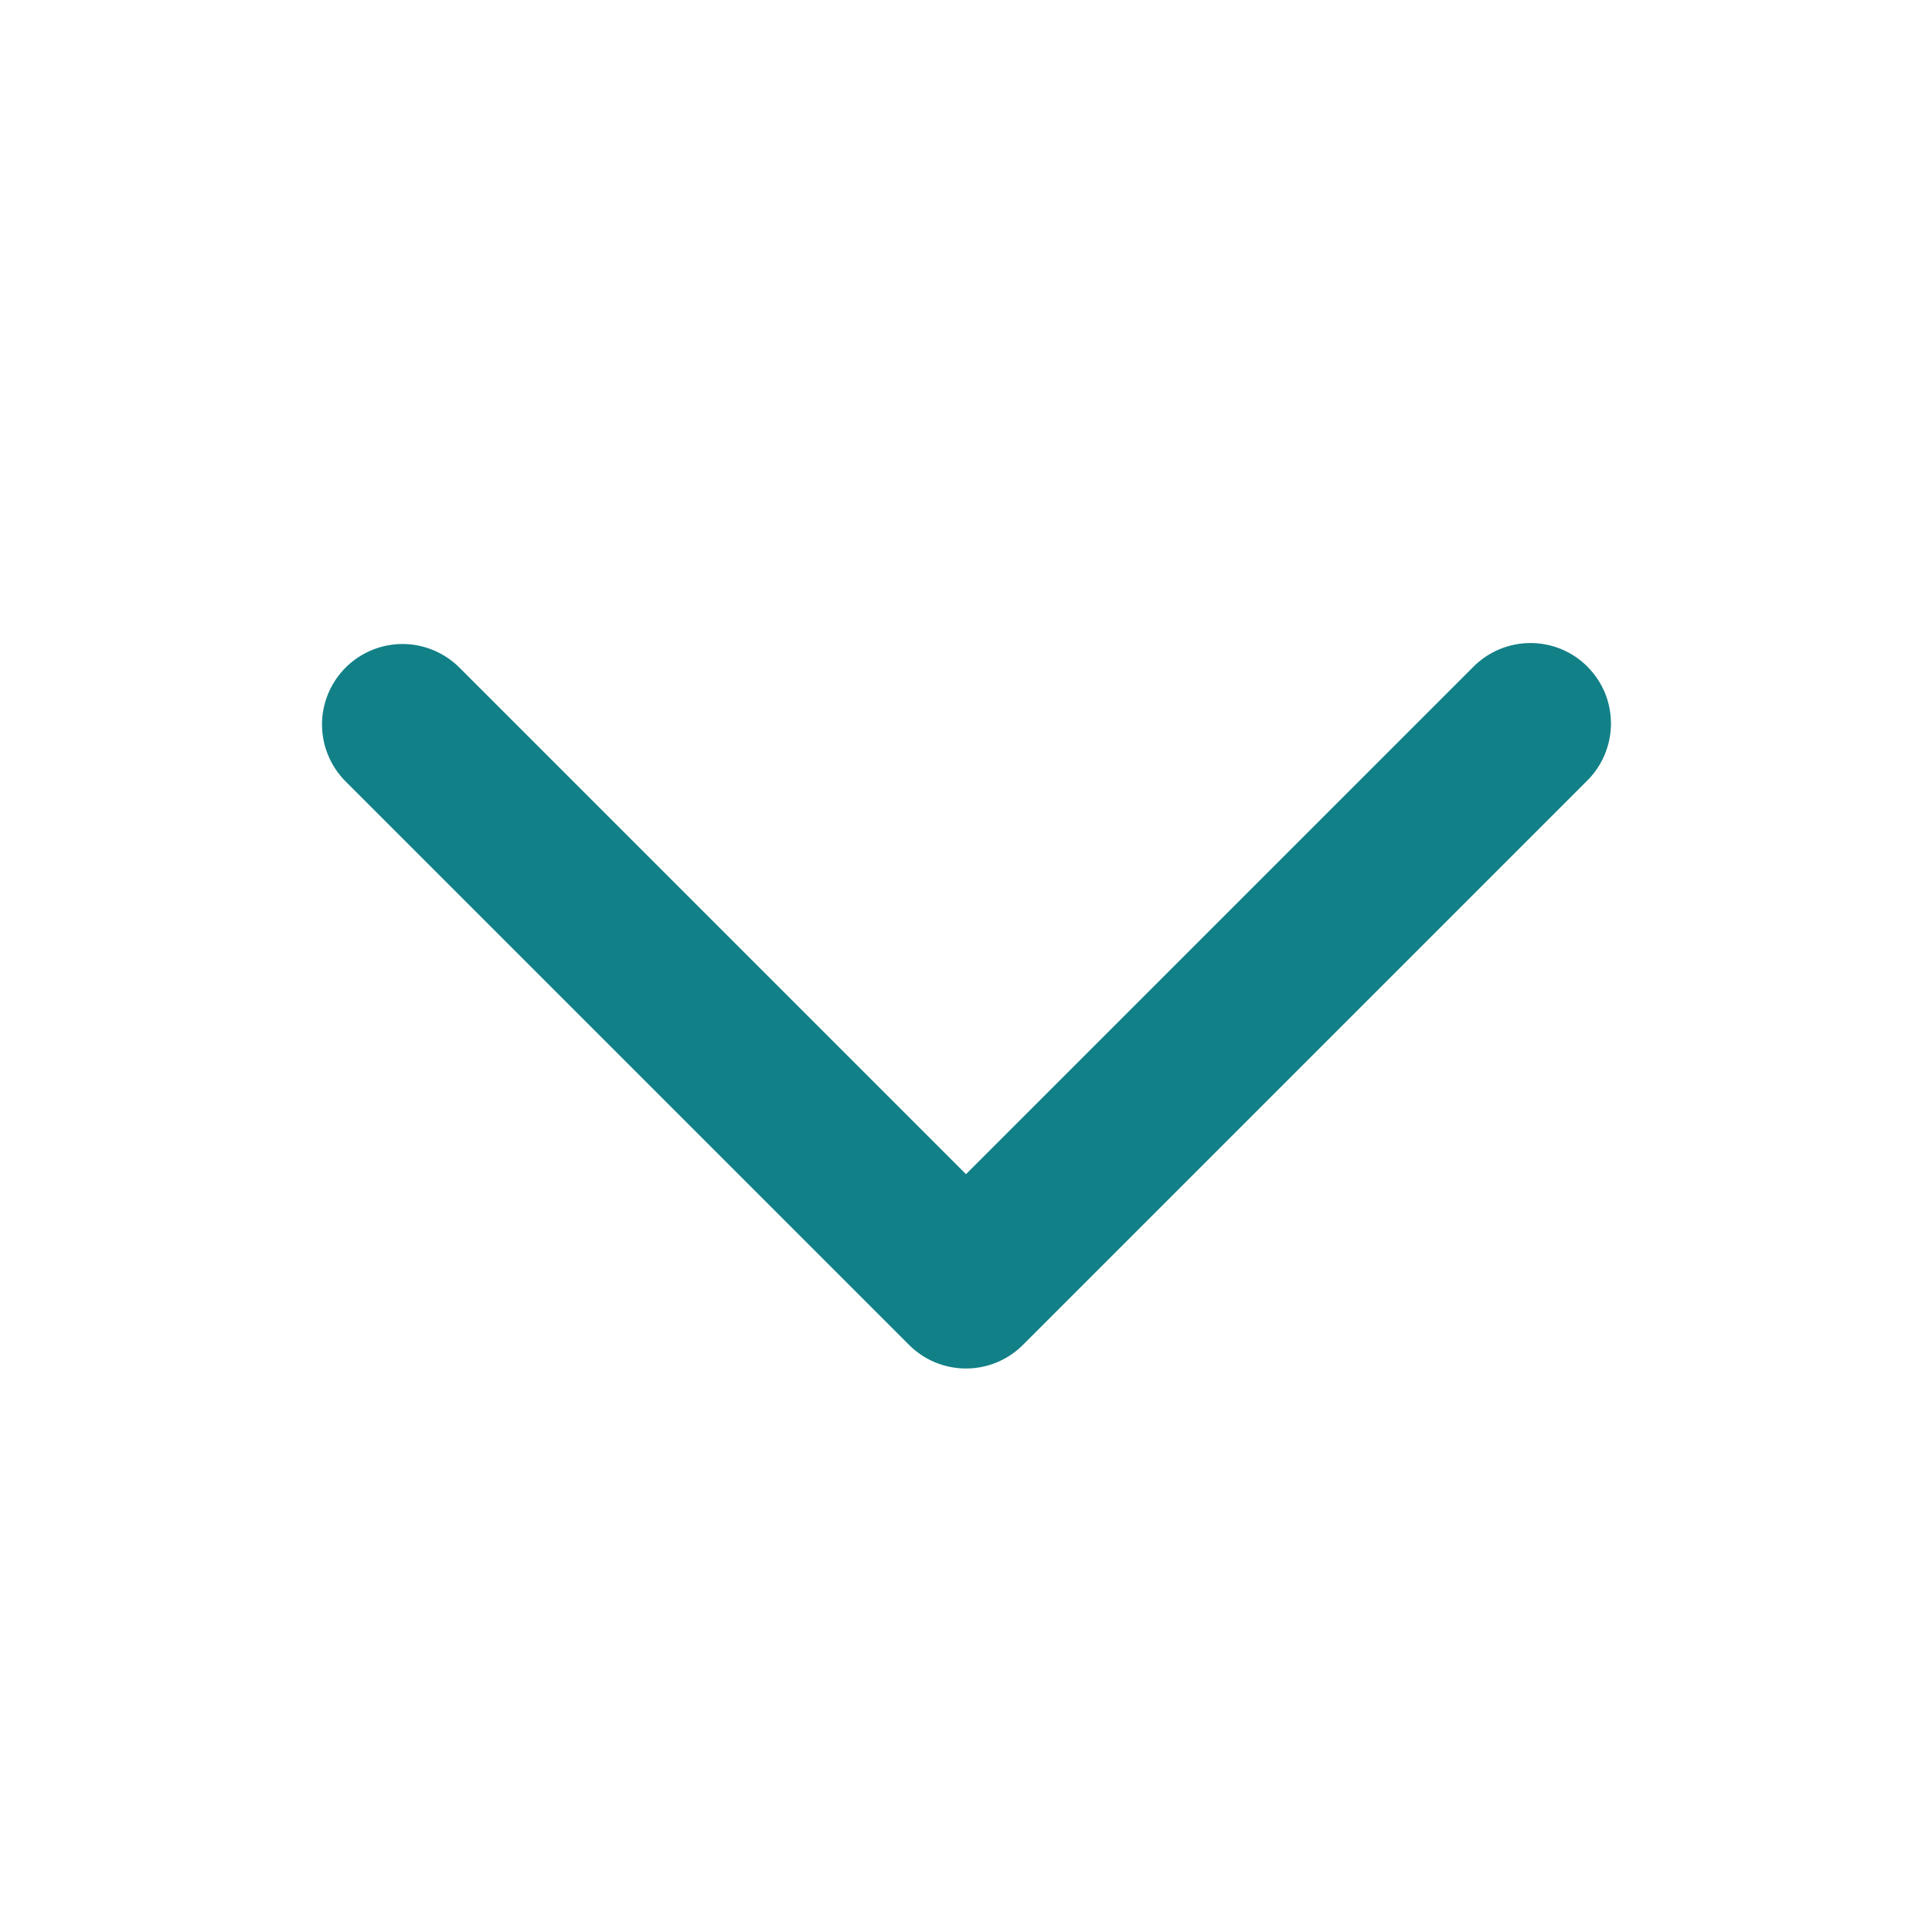
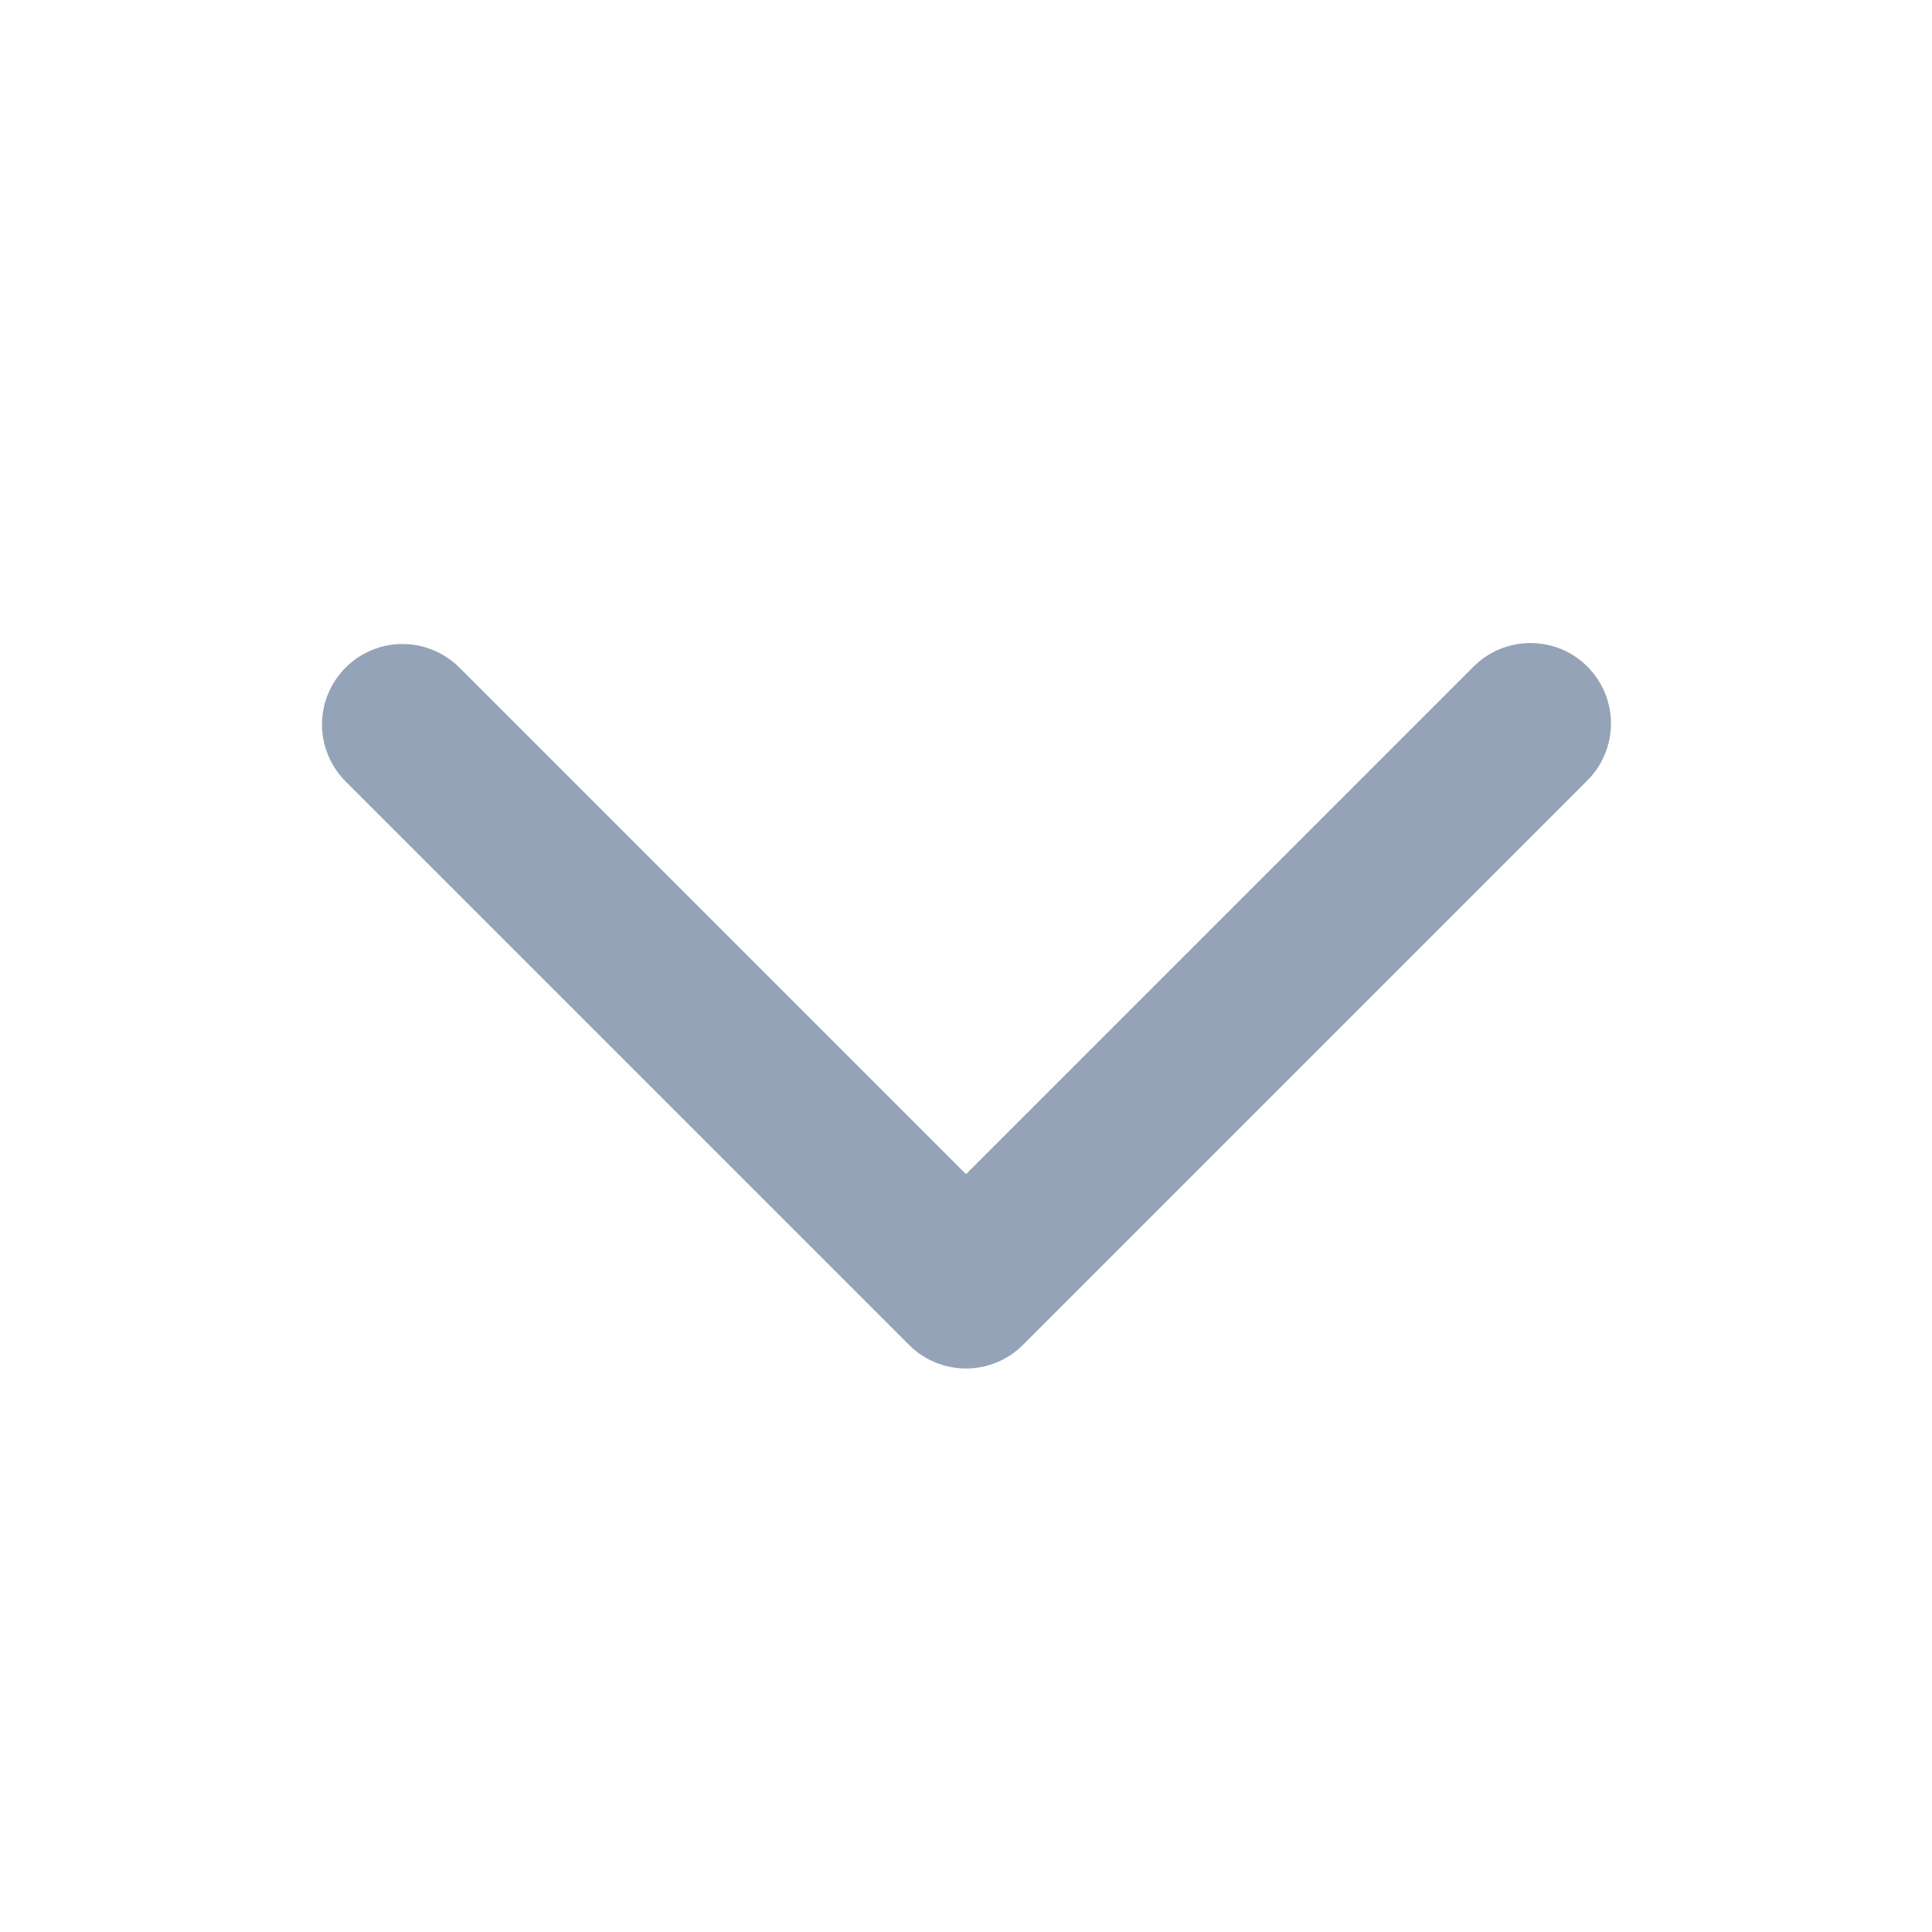
<svg xmlns="http://www.w3.org/2000/svg" width="24" height="24" viewBox="0 0 24 24" fill="none">
-   <path d="M4.293 8.293C4.481 8.106 4.735 8 5 8C5.265 8 5.519 8.106 5.707 8.293L12 14.586L18.293 8.293C18.385 8.198 18.496 8.121 18.618 8.069C18.74 8.017 18.871 7.989 19.004 7.988C19.136 7.987 19.268 8.012 19.391 8.062C19.514 8.112 19.625 8.187 19.719 8.281C19.813 8.375 19.887 8.486 19.938 8.609C19.988 8.732 20.013 8.864 20.012 8.996C20.011 9.129 19.983 9.26 19.931 9.382C19.879 9.504 19.802 9.615 19.707 9.707L12.707 16.707C12.52 16.895 12.265 17 12 17C11.735 17 11.48 16.895 11.293 16.707L4.293 9.707C4.106 9.519 4 9.265 4 9C4 8.735 4.106 8.481 4.293 8.293V8.293Z" fill="#128087" />
+   <path d="M4.293 8.293C4.481 8.106 4.735 8 5 8C5.265 8 5.519 8.106 5.707 8.293L12 14.586L18.293 8.293C18.385 8.198 18.496 8.121 18.618 8.069C18.74 8.017 18.871 7.989 19.004 7.988C19.136 7.987 19.268 8.012 19.391 8.062C19.514 8.112 19.625 8.187 19.719 8.281C19.813 8.375 19.887 8.486 19.938 8.609C19.988 8.732 20.013 8.864 20.012 8.996C20.011 9.129 19.983 9.26 19.931 9.382C19.879 9.504 19.802 9.615 19.707 9.707L12.707 16.707C12.52 16.895 12.265 17 12 17C11.735 17 11.48 16.895 11.293 16.707L4.293 9.707C4.106 9.519 4 9.265 4 9C4 8.735 4.106 8.481 4.293 8.293V8.293Z" fill="#94A3B8" />
</svg>
